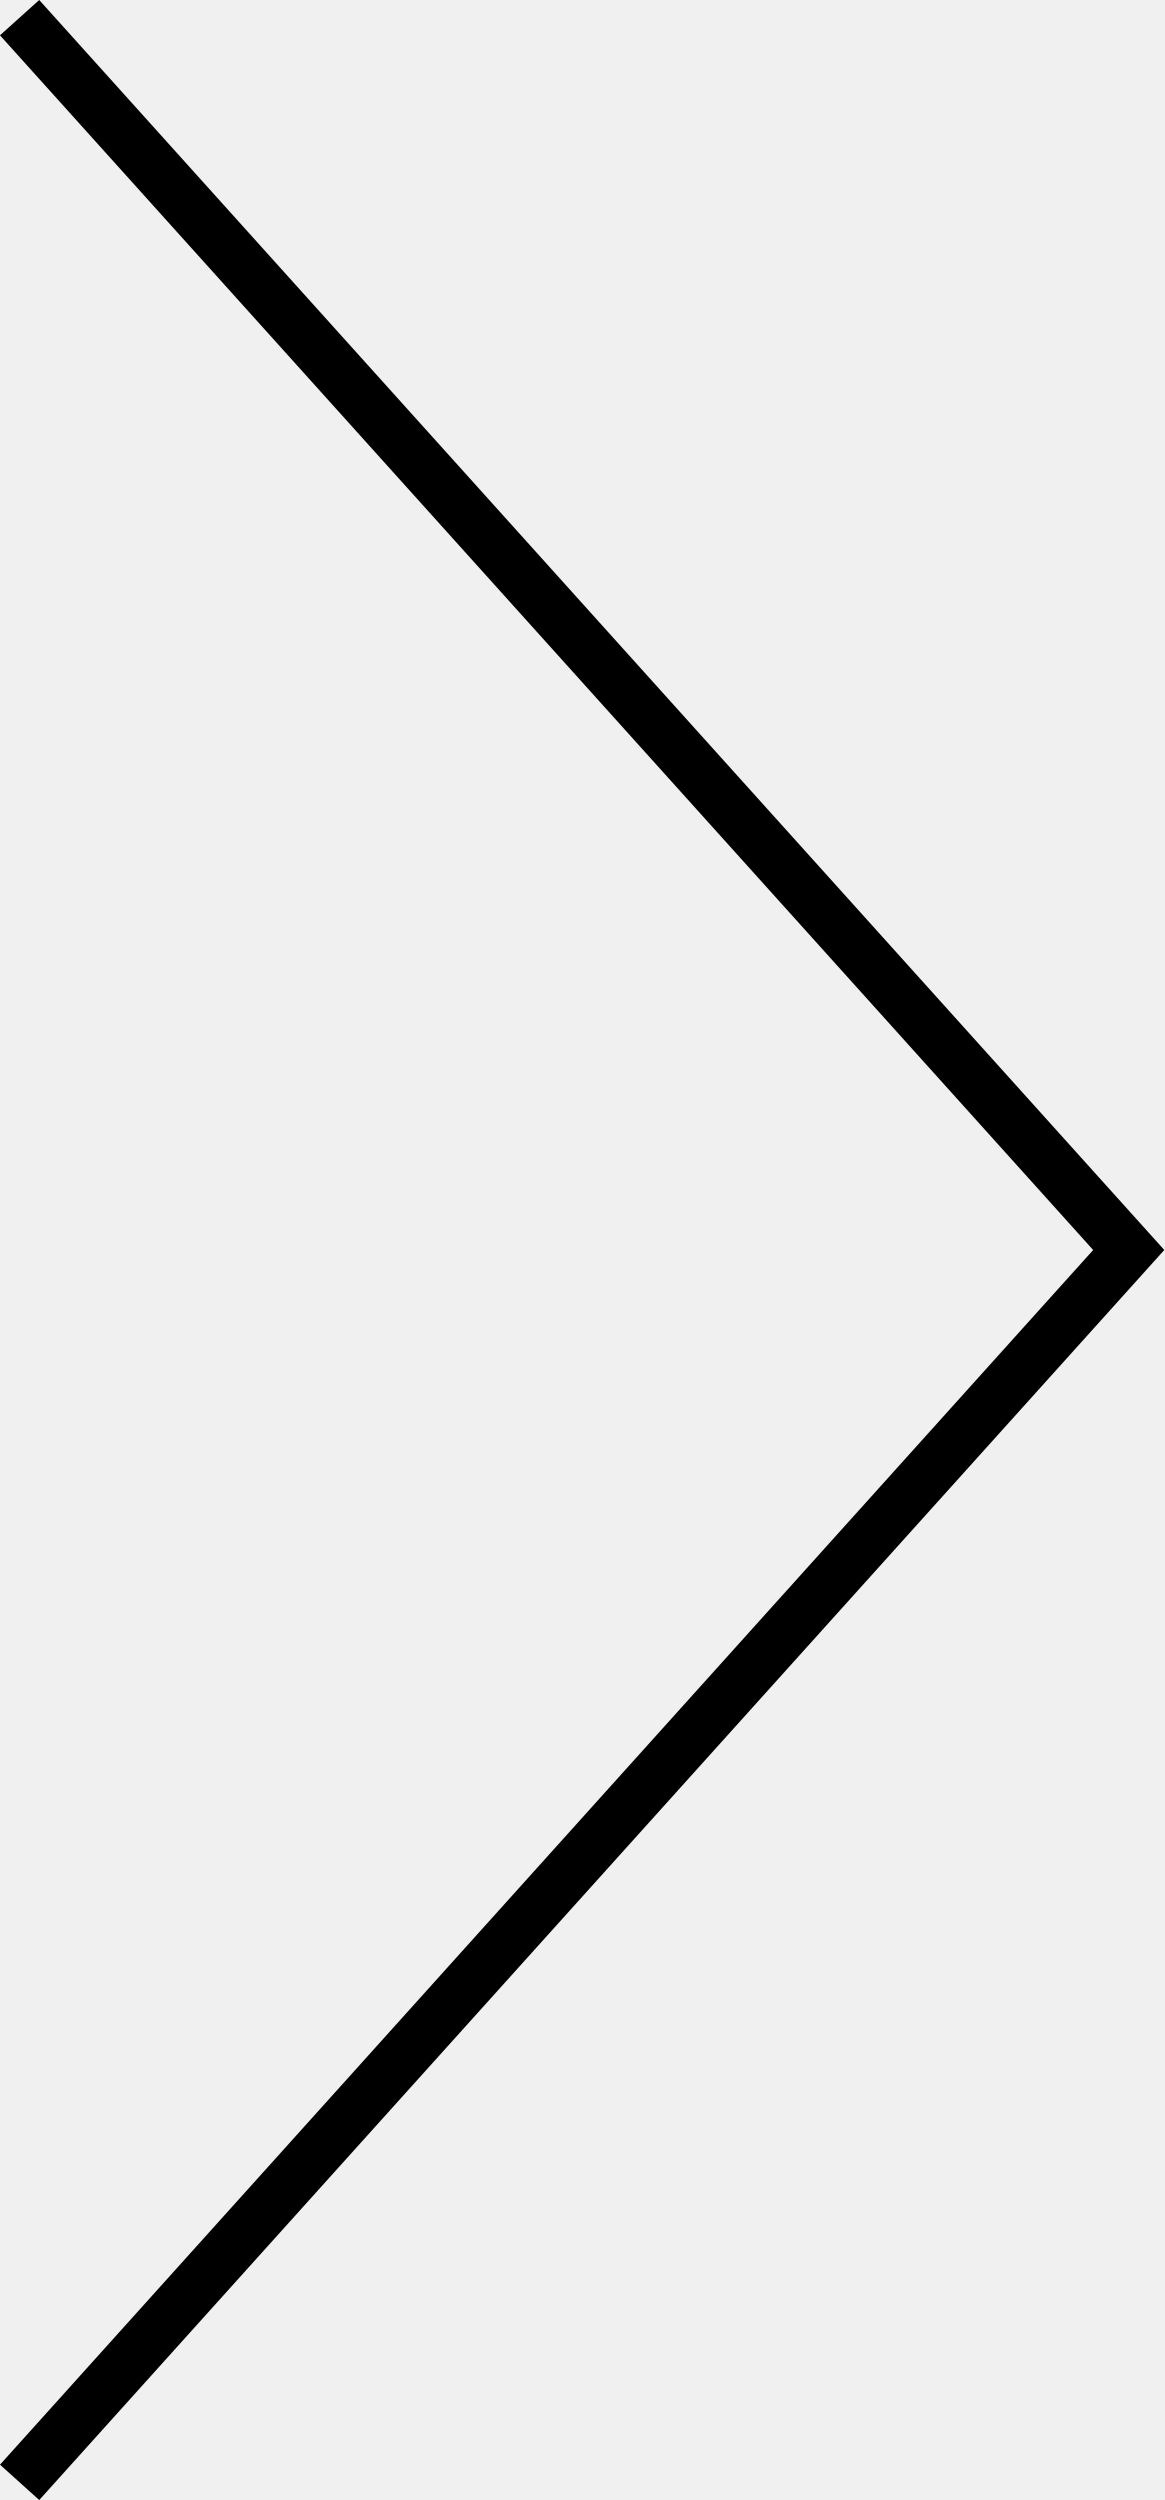
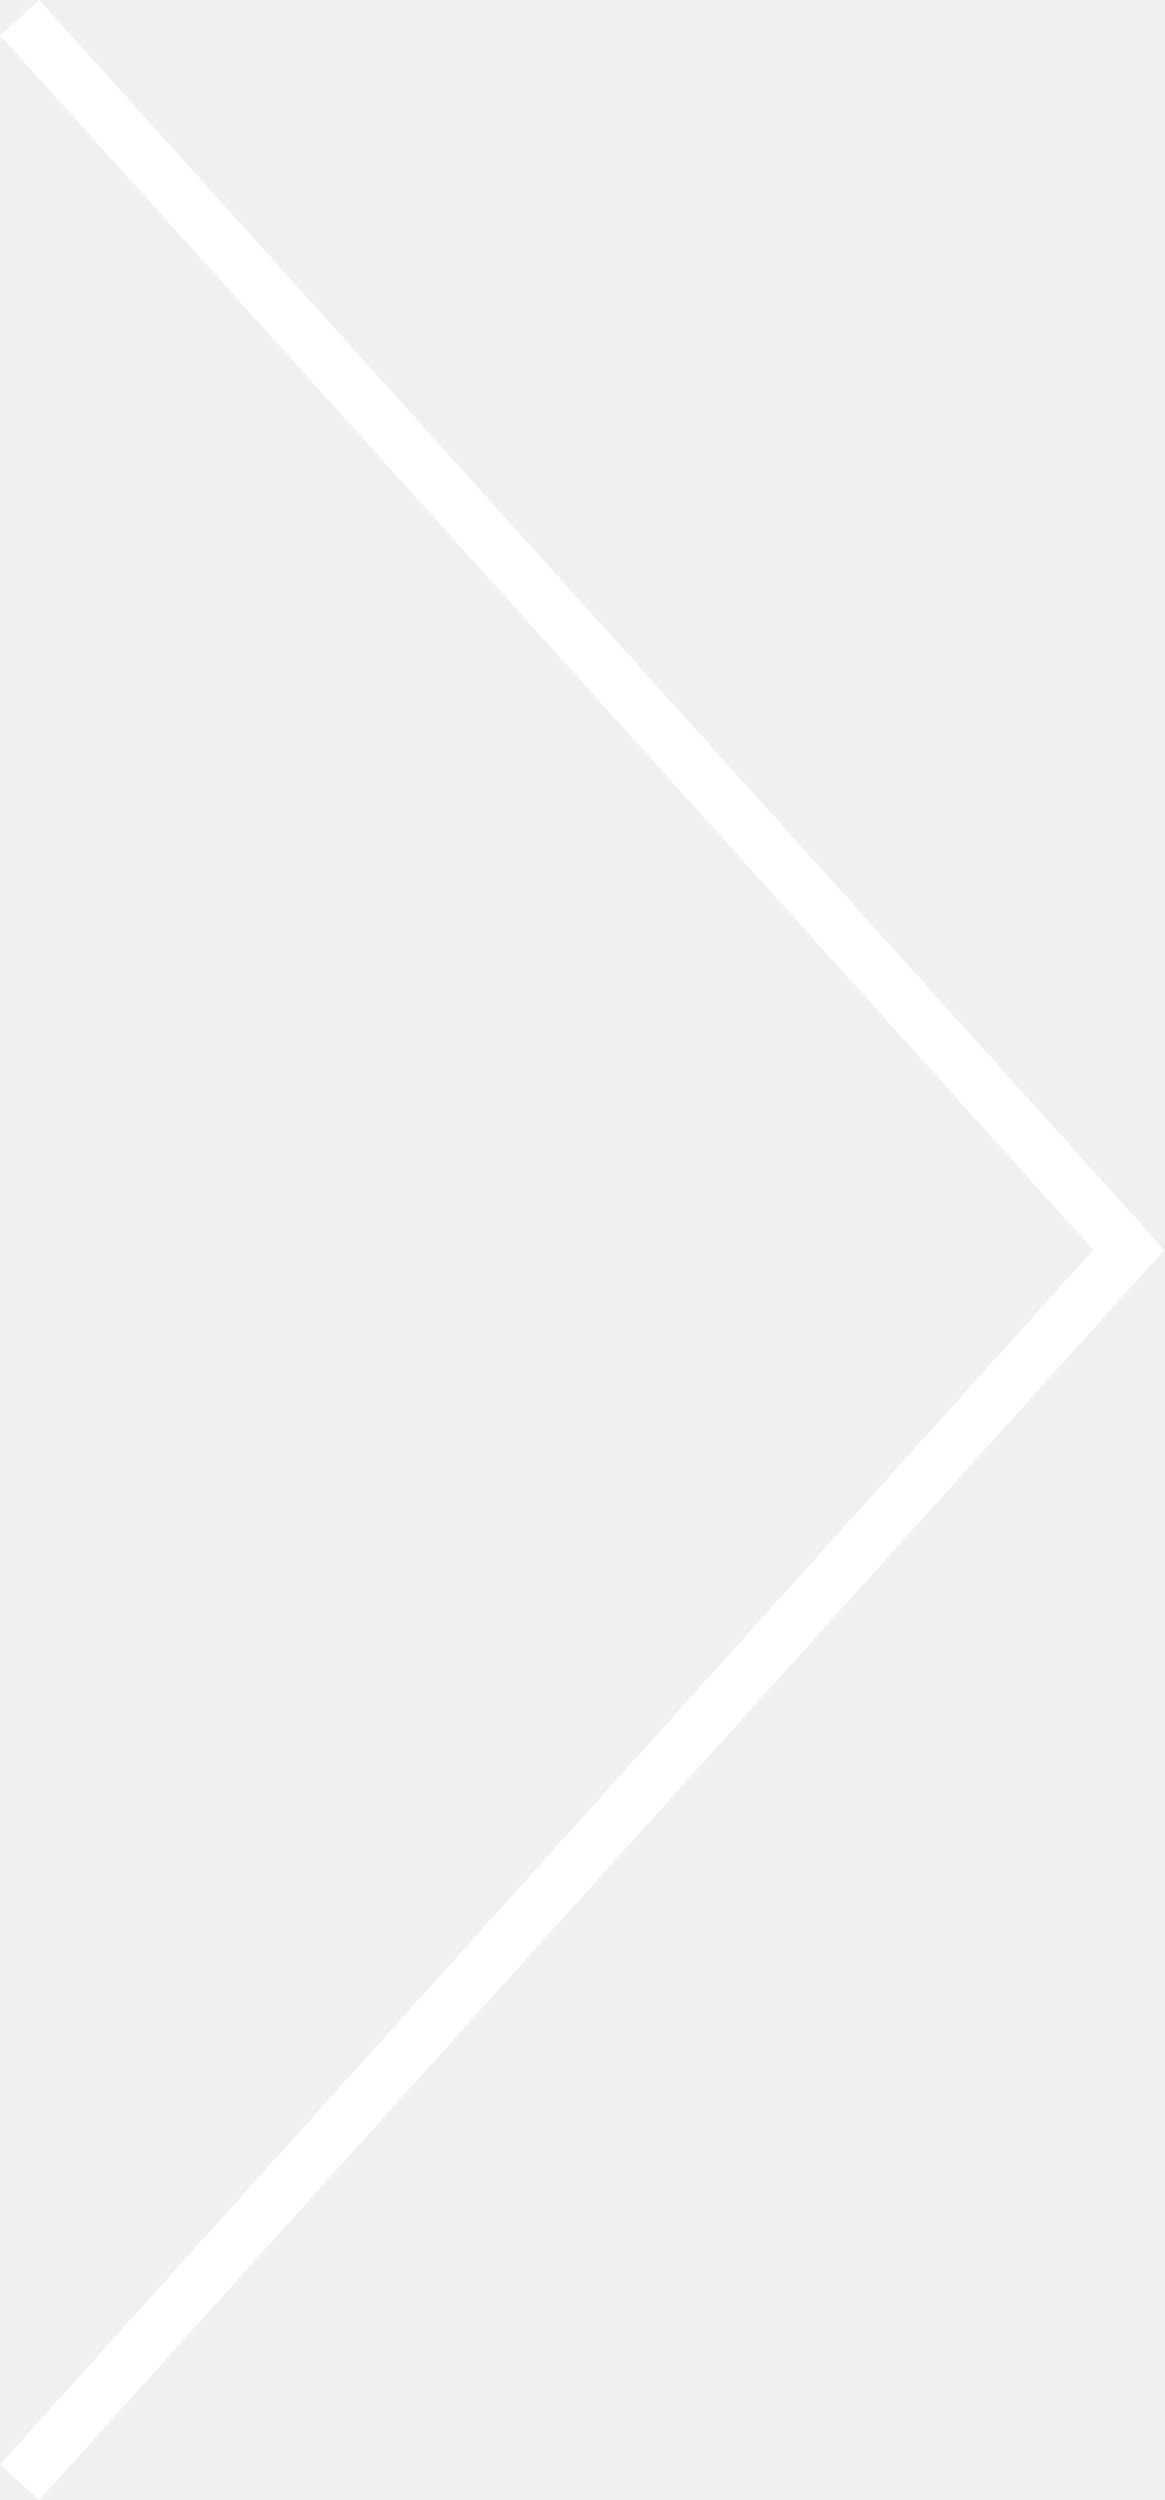
<svg xmlns="http://www.w3.org/2000/svg" version="1.1" id="Layer_1" x="0px" y="0px" width="44.088px" height="94.67px" viewBox="0 0 44.088 94.67" enable-background="new 0 0 44.088 94.67" xml:space="preserve">
-   <path d="M44.089,47.335L1.486,94.671L0,93.333l41.396-45.998L-0.001,1.337L1.485,0L44.089,47.335z" />
+   <path fill="#FFFFFF" d="M44.089,47.335L1.486,94.671L0,93.333l41.396-45.998L-0.001,1.337L1.485,0L44.089,47.335z" />
</svg>
